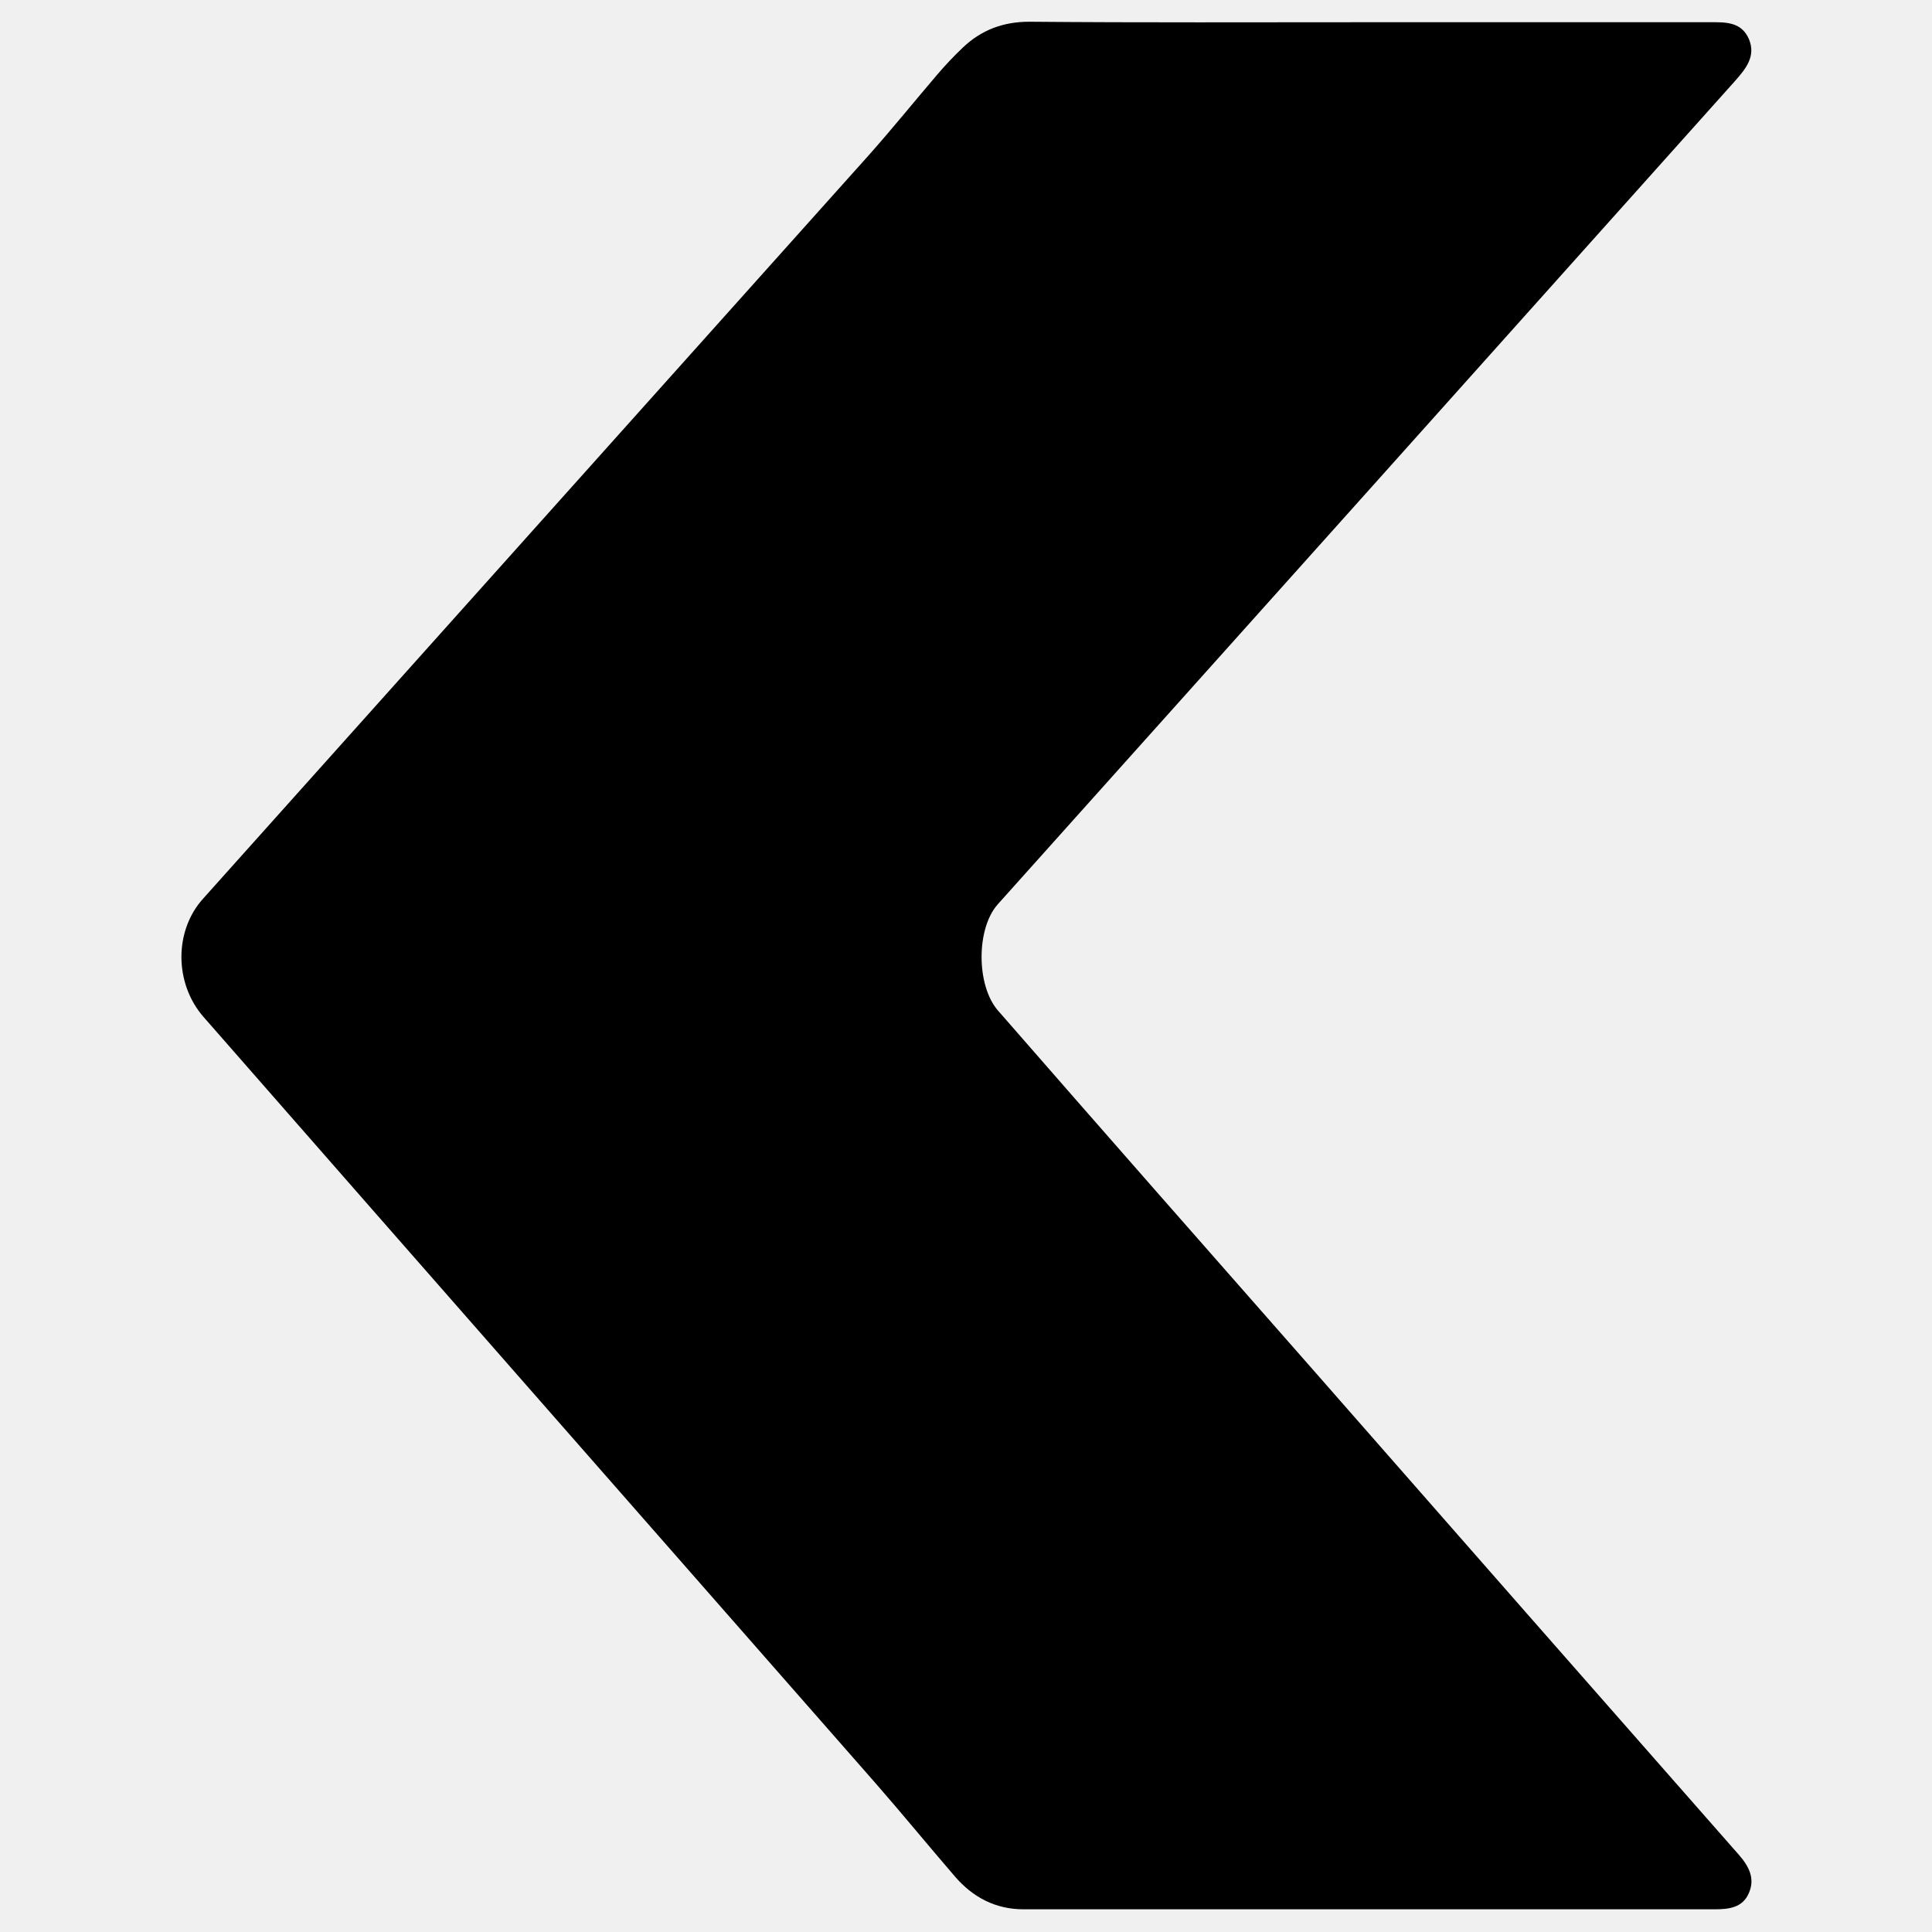
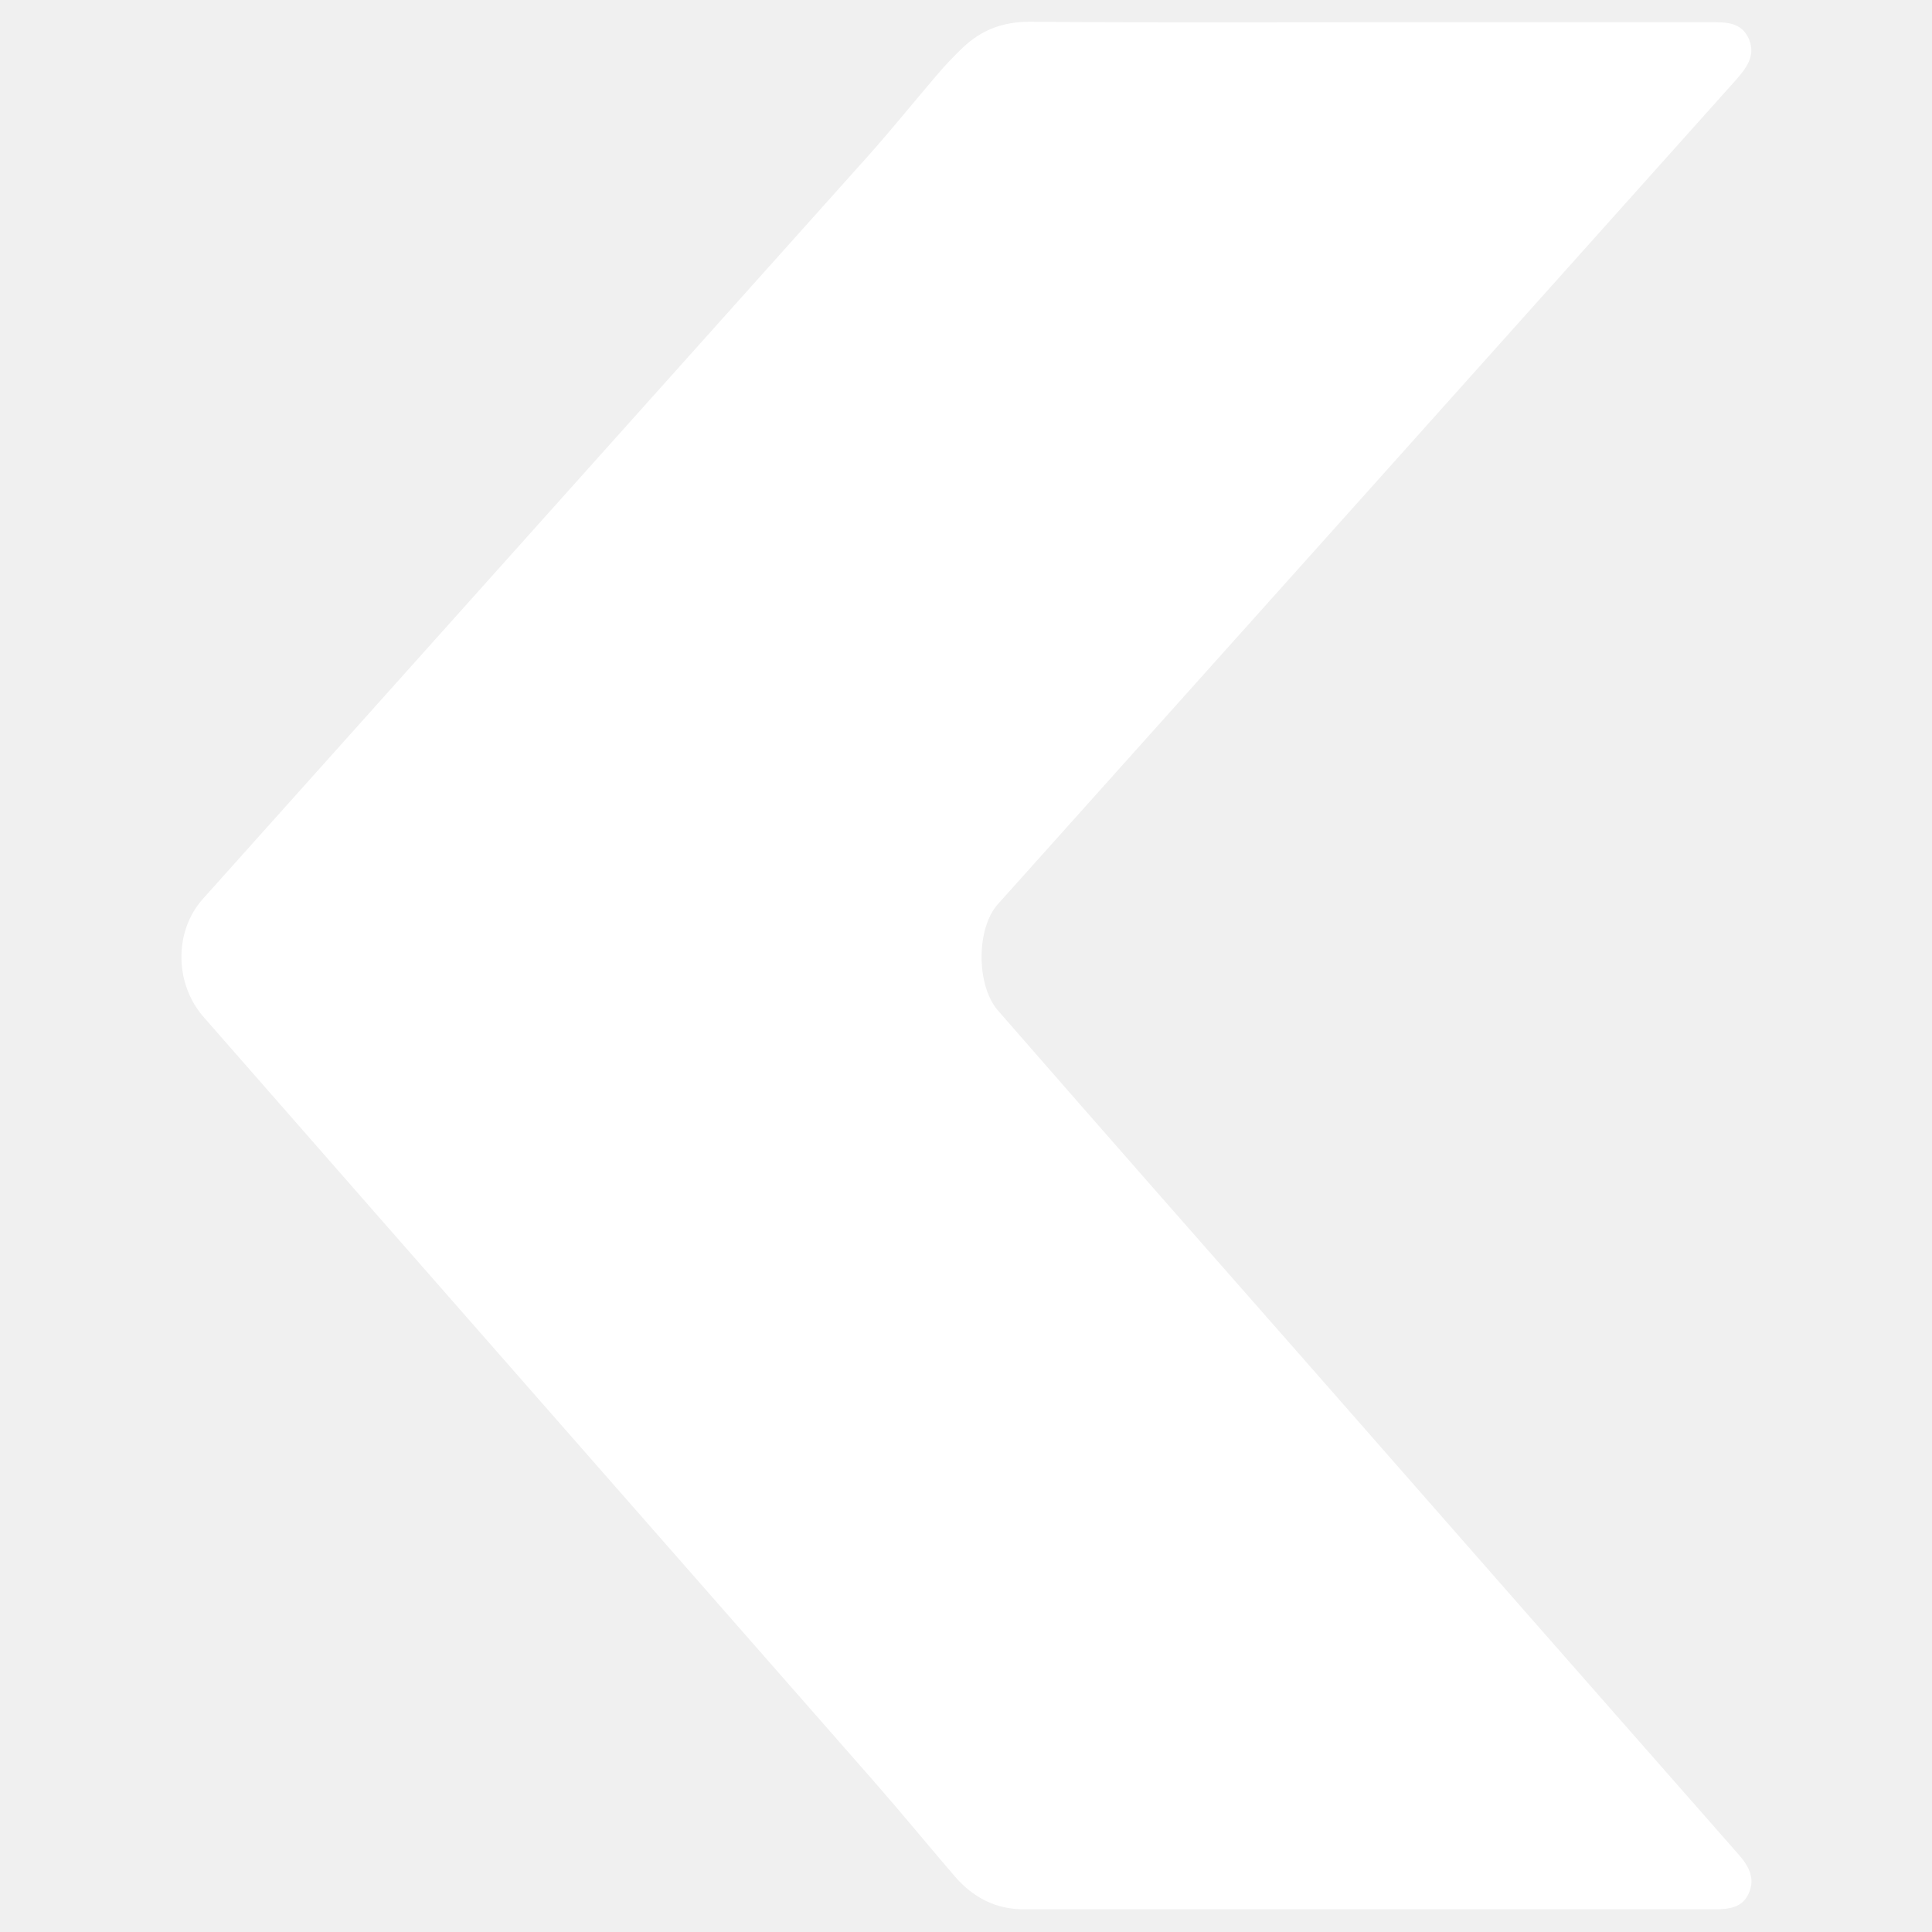
<svg xmlns="http://www.w3.org/2000/svg" version="1.1" id="Layer_1" x="0px" y="0px" viewBox="0 0 40 40" style="enable-background:new 0 0 40 40;" xml:space="preserve">
  <g>
-     <path d="M28.33,0.46c2.35,0,4.7,0,7.05,0c0.33,0,0.67-0.02,0.83,0.35c0.15,0.36-0.07,0.62-0.3,0.88   c-5.08,5.68-10.17,11.36-15.25,17.03c-0.45,0.5-0.45,1.68,0,2.2c2.18,2.5,4.37,4.99,6.56,7.48c2.92,3.33,5.85,6.67,8.78,10   c0.21,0.24,0.34,0.49,0.21,0.79c-0.13,0.31-0.42,0.34-0.71,0.34c-4.68,0-9.36,0-14.04,0c-0.09,0-0.18,0-0.27,0   c-0.58,0-1.05-0.25-1.42-0.68c-0.56-0.65-1.1-1.31-1.66-1.95c-4.63-5.28-9.27-10.56-13.9-15.85c-0.6-0.69-0.61-1.78,0-2.45   c4.59-5.13,9.19-10.26,13.78-15.39c0.48-0.54,0.94-1.11,1.41-1.66c0.17-0.2,0.35-0.39,0.54-0.57c0.38-0.36,0.83-0.53,1.37-0.53   C23.63,0.47,25.98,0.46,28.33,0.46z" />
+     <path fill="#fff" d="M28.33,0.46c2.35,0,4.7,0,7.05,0c0.33,0,0.67-0.02,0.83,0.35c0.15,0.36-0.07,0.62-0.3,0.88   c-5.08,5.68-10.17,11.36-15.25,17.03c-0.45,0.5-0.45,1.68,0,2.2c2.18,2.5,4.37,4.99,6.56,7.48c2.92,3.33,5.85,6.67,8.78,10   c0.21,0.24,0.34,0.49,0.21,0.79c-0.13,0.31-0.42,0.34-0.71,0.34c-4.68,0-9.36,0-14.04,0c-0.09,0-0.18,0-0.27,0   c-0.58,0-1.05-0.25-1.42-0.68c-0.56-0.65-1.1-1.31-1.66-1.95c-4.63-5.28-9.27-10.56-13.9-15.85c-0.6-0.69-0.61-1.78,0-2.45   c4.59-5.13,9.19-10.26,13.78-15.39c0.48-0.54,0.94-1.11,1.41-1.66c0.17-0.2,0.35-0.39,0.54-0.57c0.38-0.36,0.83-0.53,1.37-0.53   C23.63,0.47,25.98,0.46,28.33,0.46z" />
  </g>
</svg>
